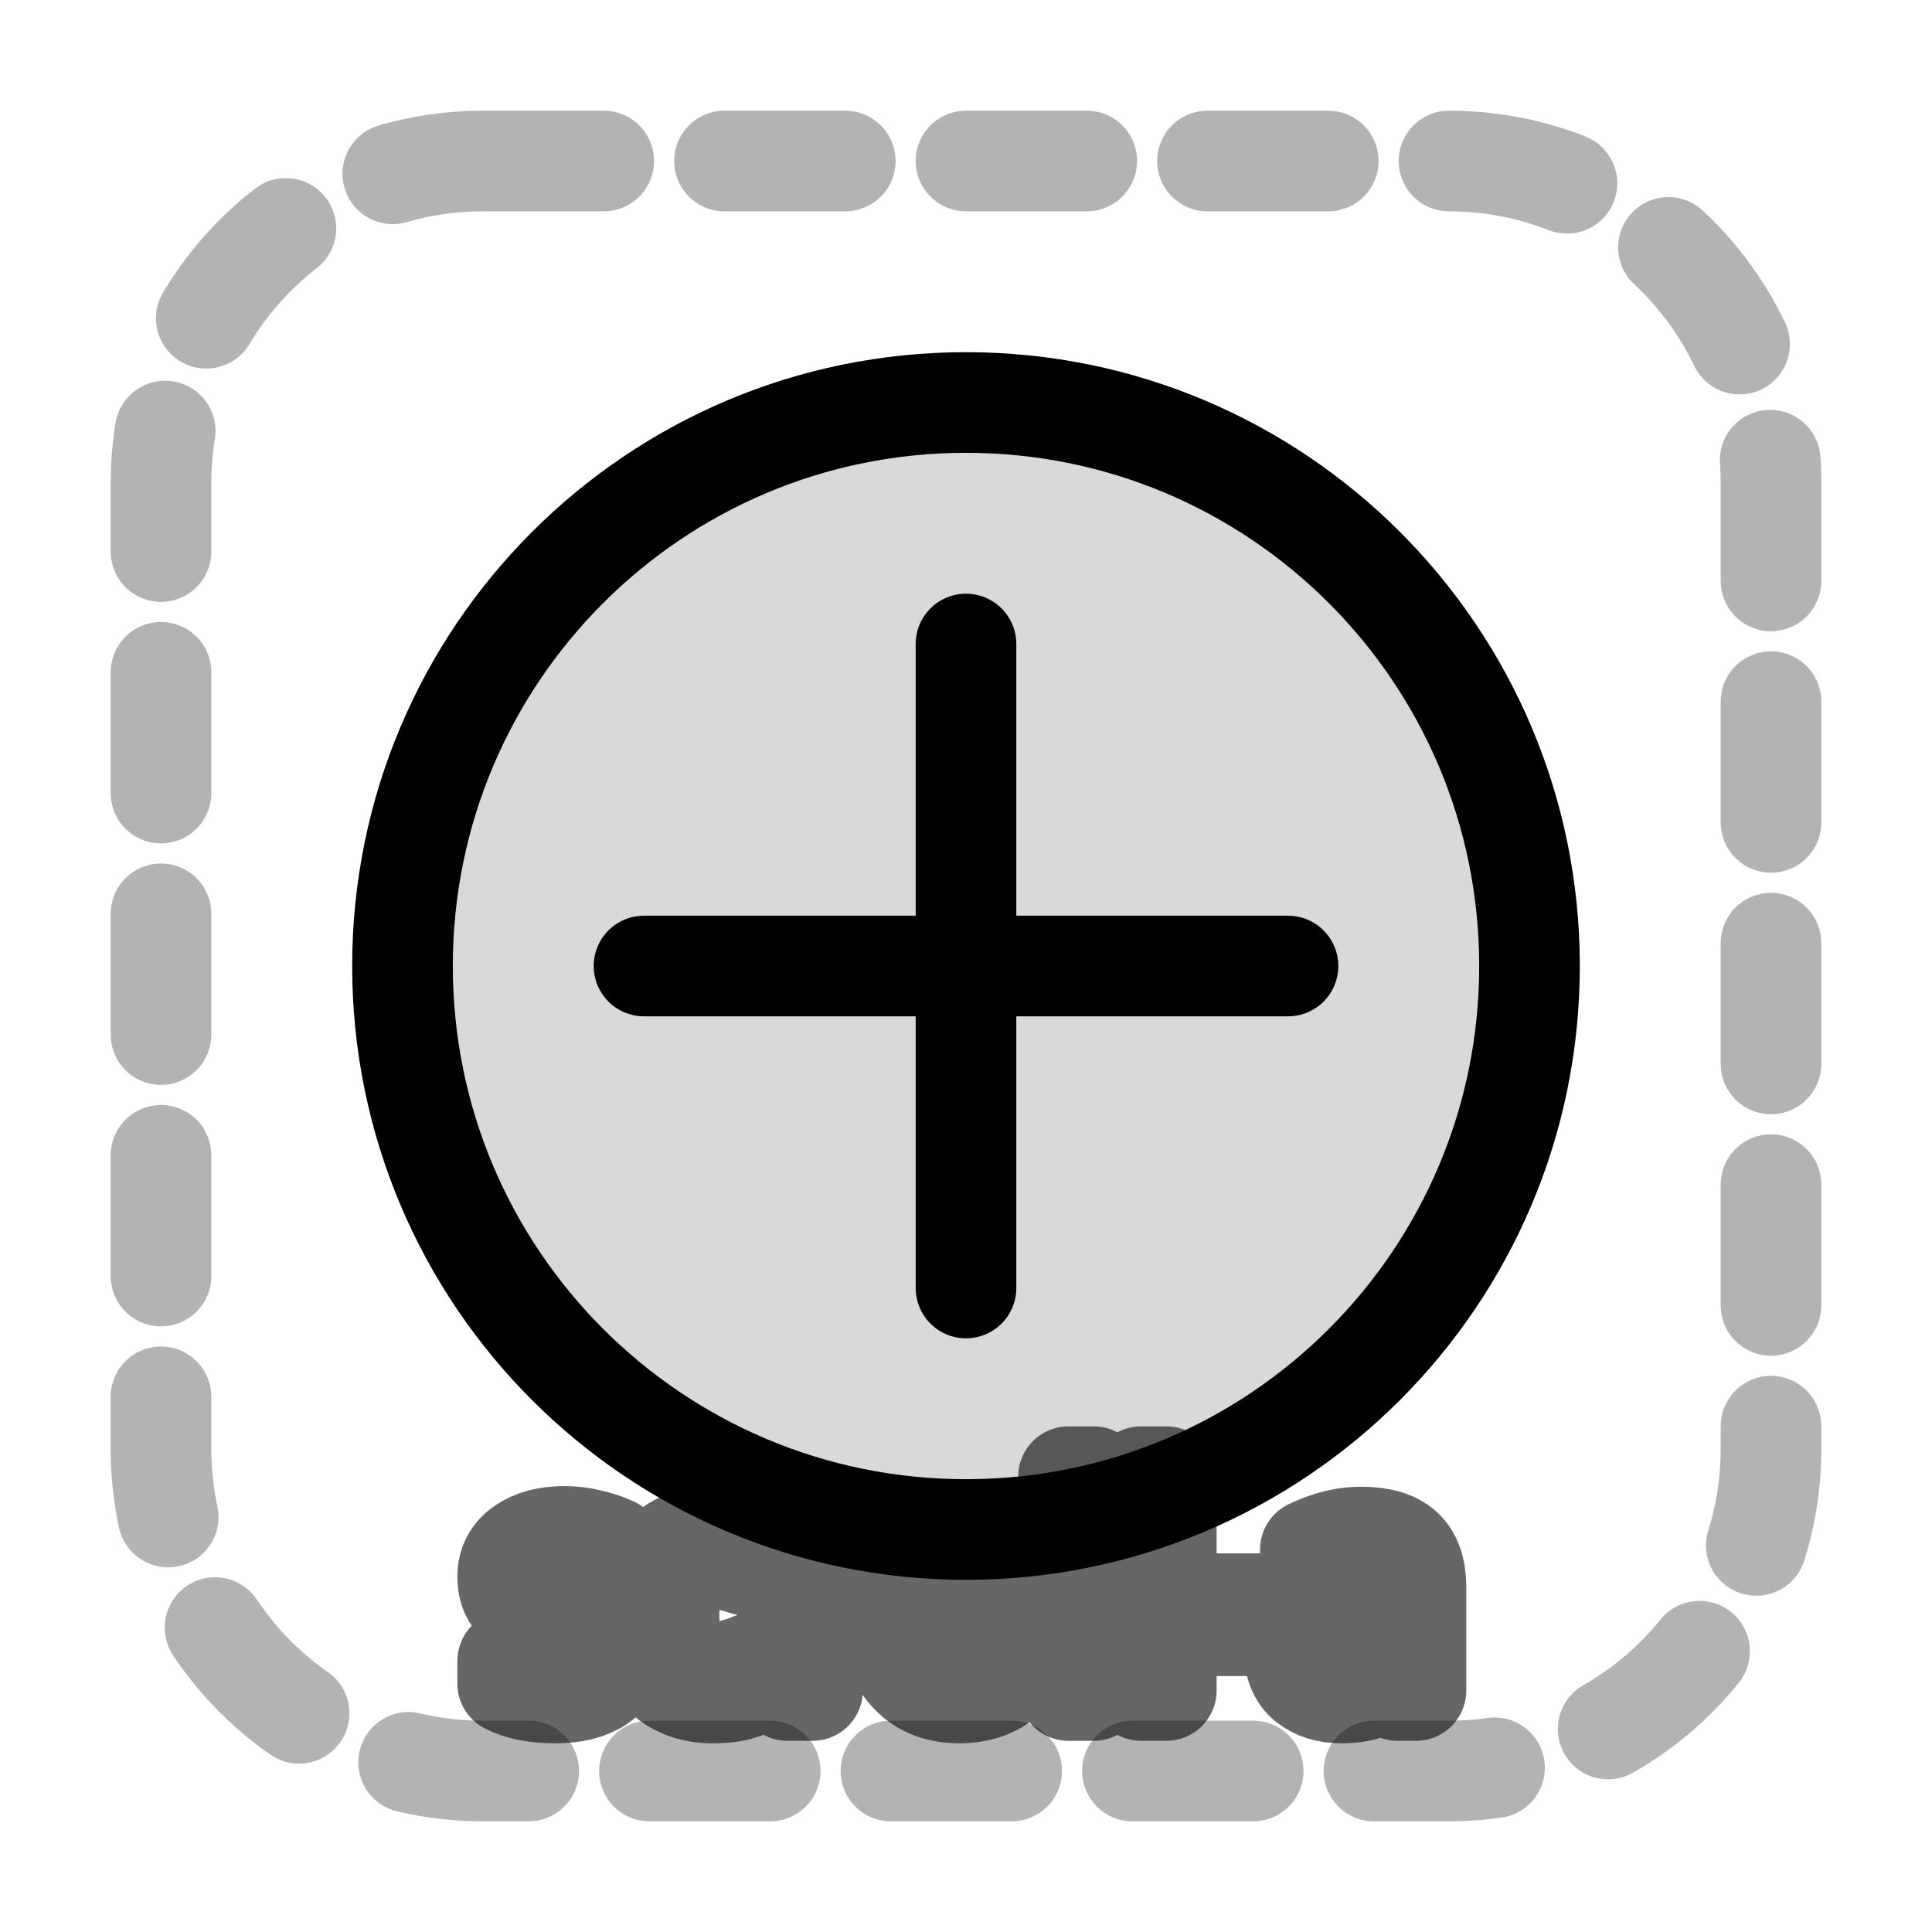
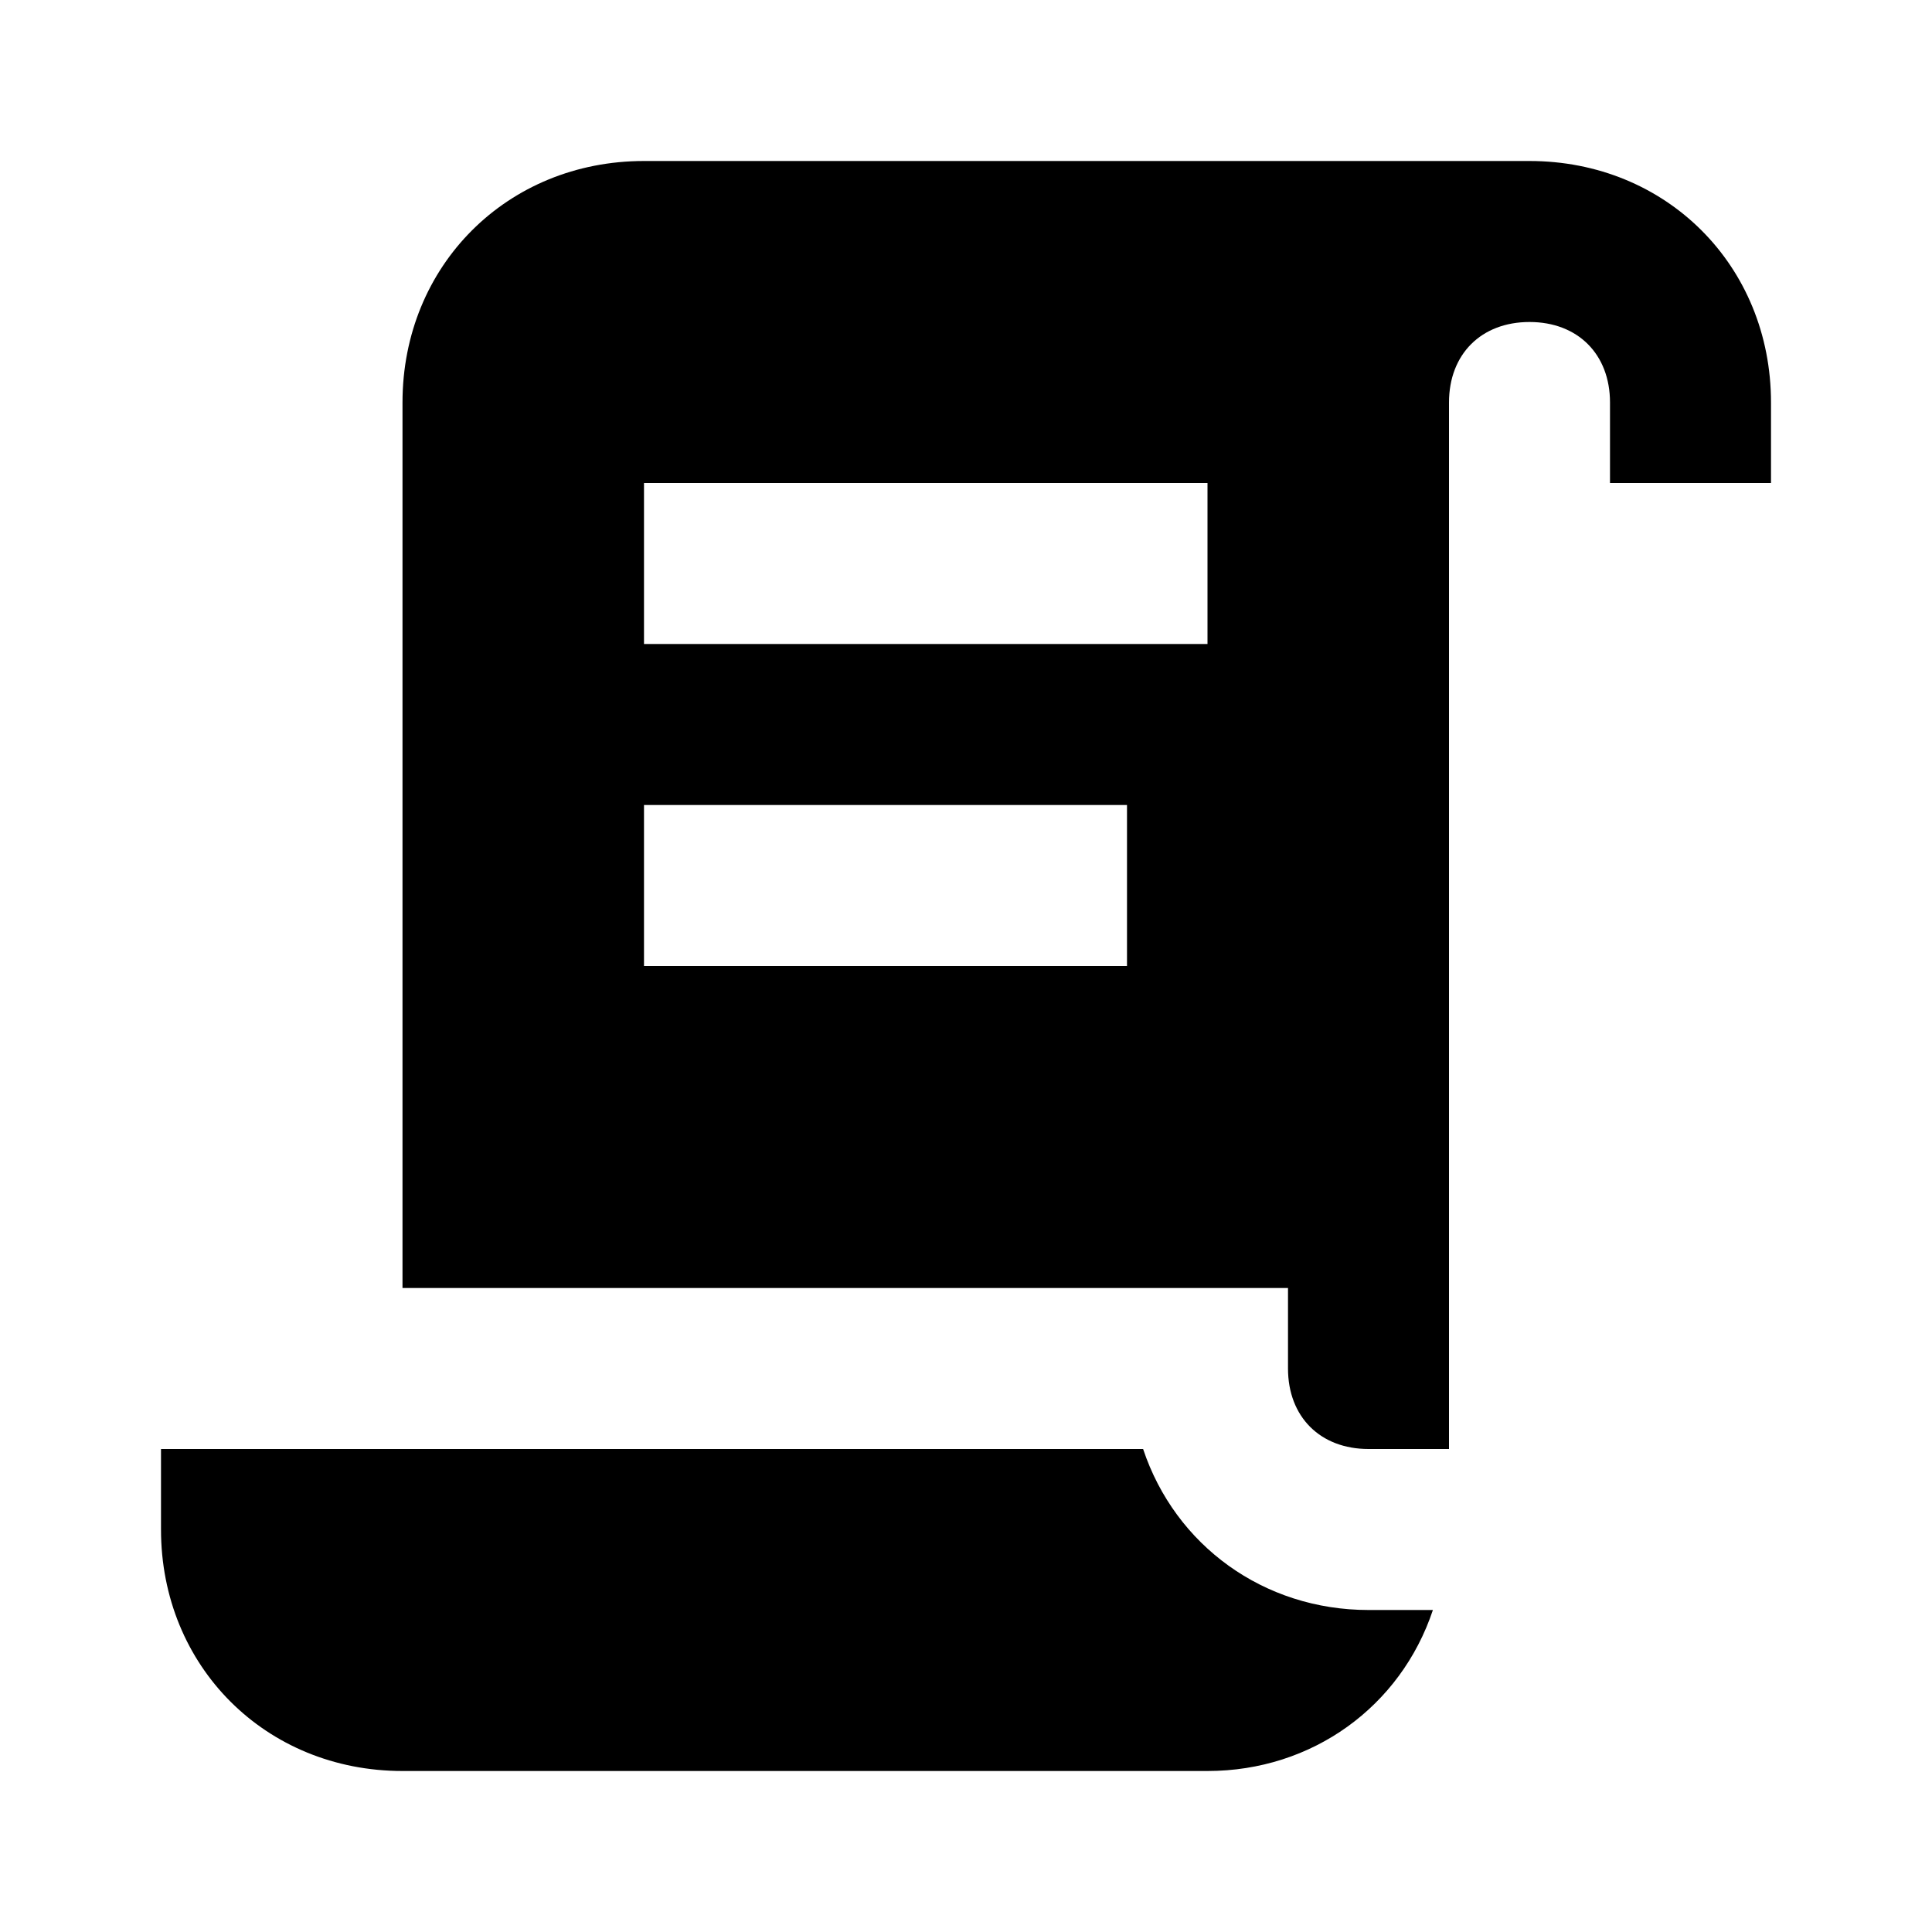
- <svg xmlns="http://www.w3.org/2000/svg" viewBox="0 0 48 48" width="48" height="48" fill="none" stroke="currentColor" stroke-width="2.5" stroke-linecap="round" stroke-linejoin="round">
-   <rect x="4" y="4" width="40" height="40" rx="8" stroke="currentColor" stroke-dasharray="3 3" opacity="0.3" />
-   <circle cx="24" cy="24" r="14" fill="currentColor" fill-opacity="0.15" />
-   <path d="M16 24h16M24 16v16" stroke="currentColor" />
-   <text x="24" y="42" font-size="7" font-family="sans-serif" text-anchor="middle" fill="currentColor" opacity="0.6">scroll-a</text>
+ <svg xmlns="http://www.w3.org/2000/svg" width="1em" height="1em" viewBox="0 0 24 24">
+   <path fill="currentColor" d="M17.8 20c-.4 1.2-1.5 2-2.8 2H5c-1.7 0-3-1.3-3-3v-1h12.2c.4 1.2 1.5 2 2.8 2zM19 2c1.7 0 3 1.3 3 3v1h-2V5c0-.6-.4-1-1-1s-1 .4-1 1v13h-1c-.6 0-1-.4-1-1v-1H5V5c0-1.7 1.3-3 3-3zM8 6v2h7V6zm0 4v2h6v-2z" />
</svg>
